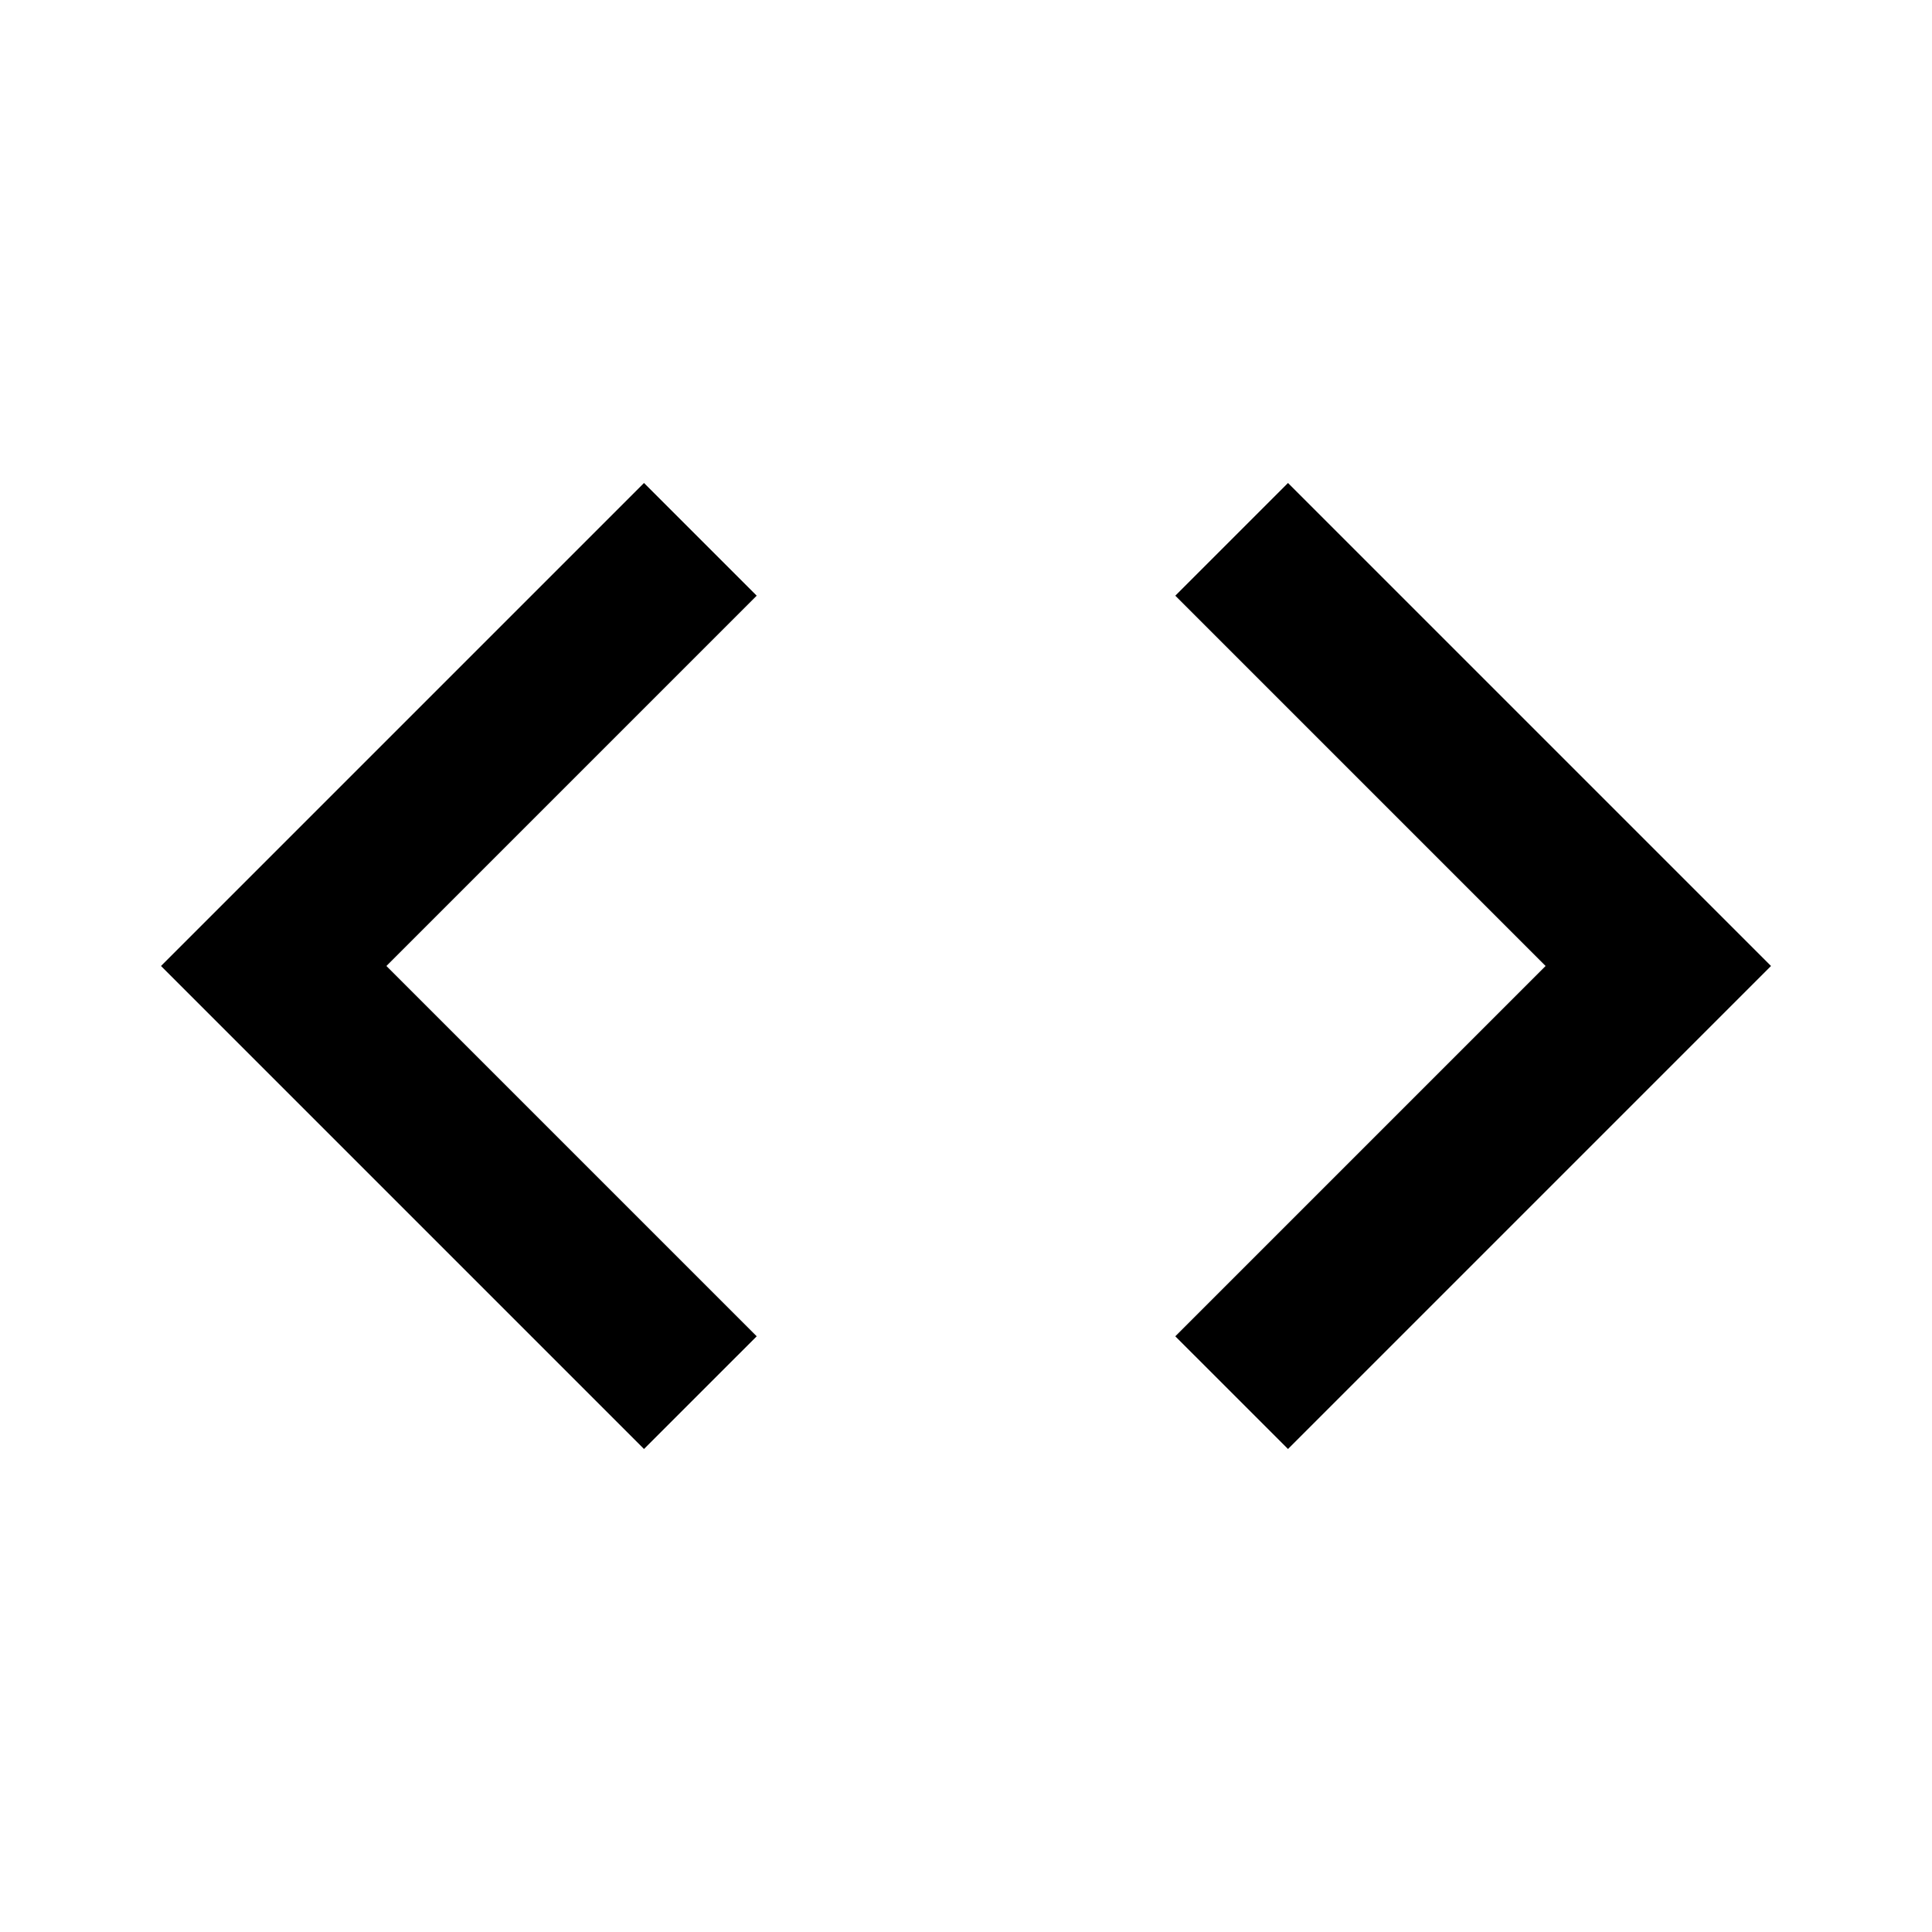
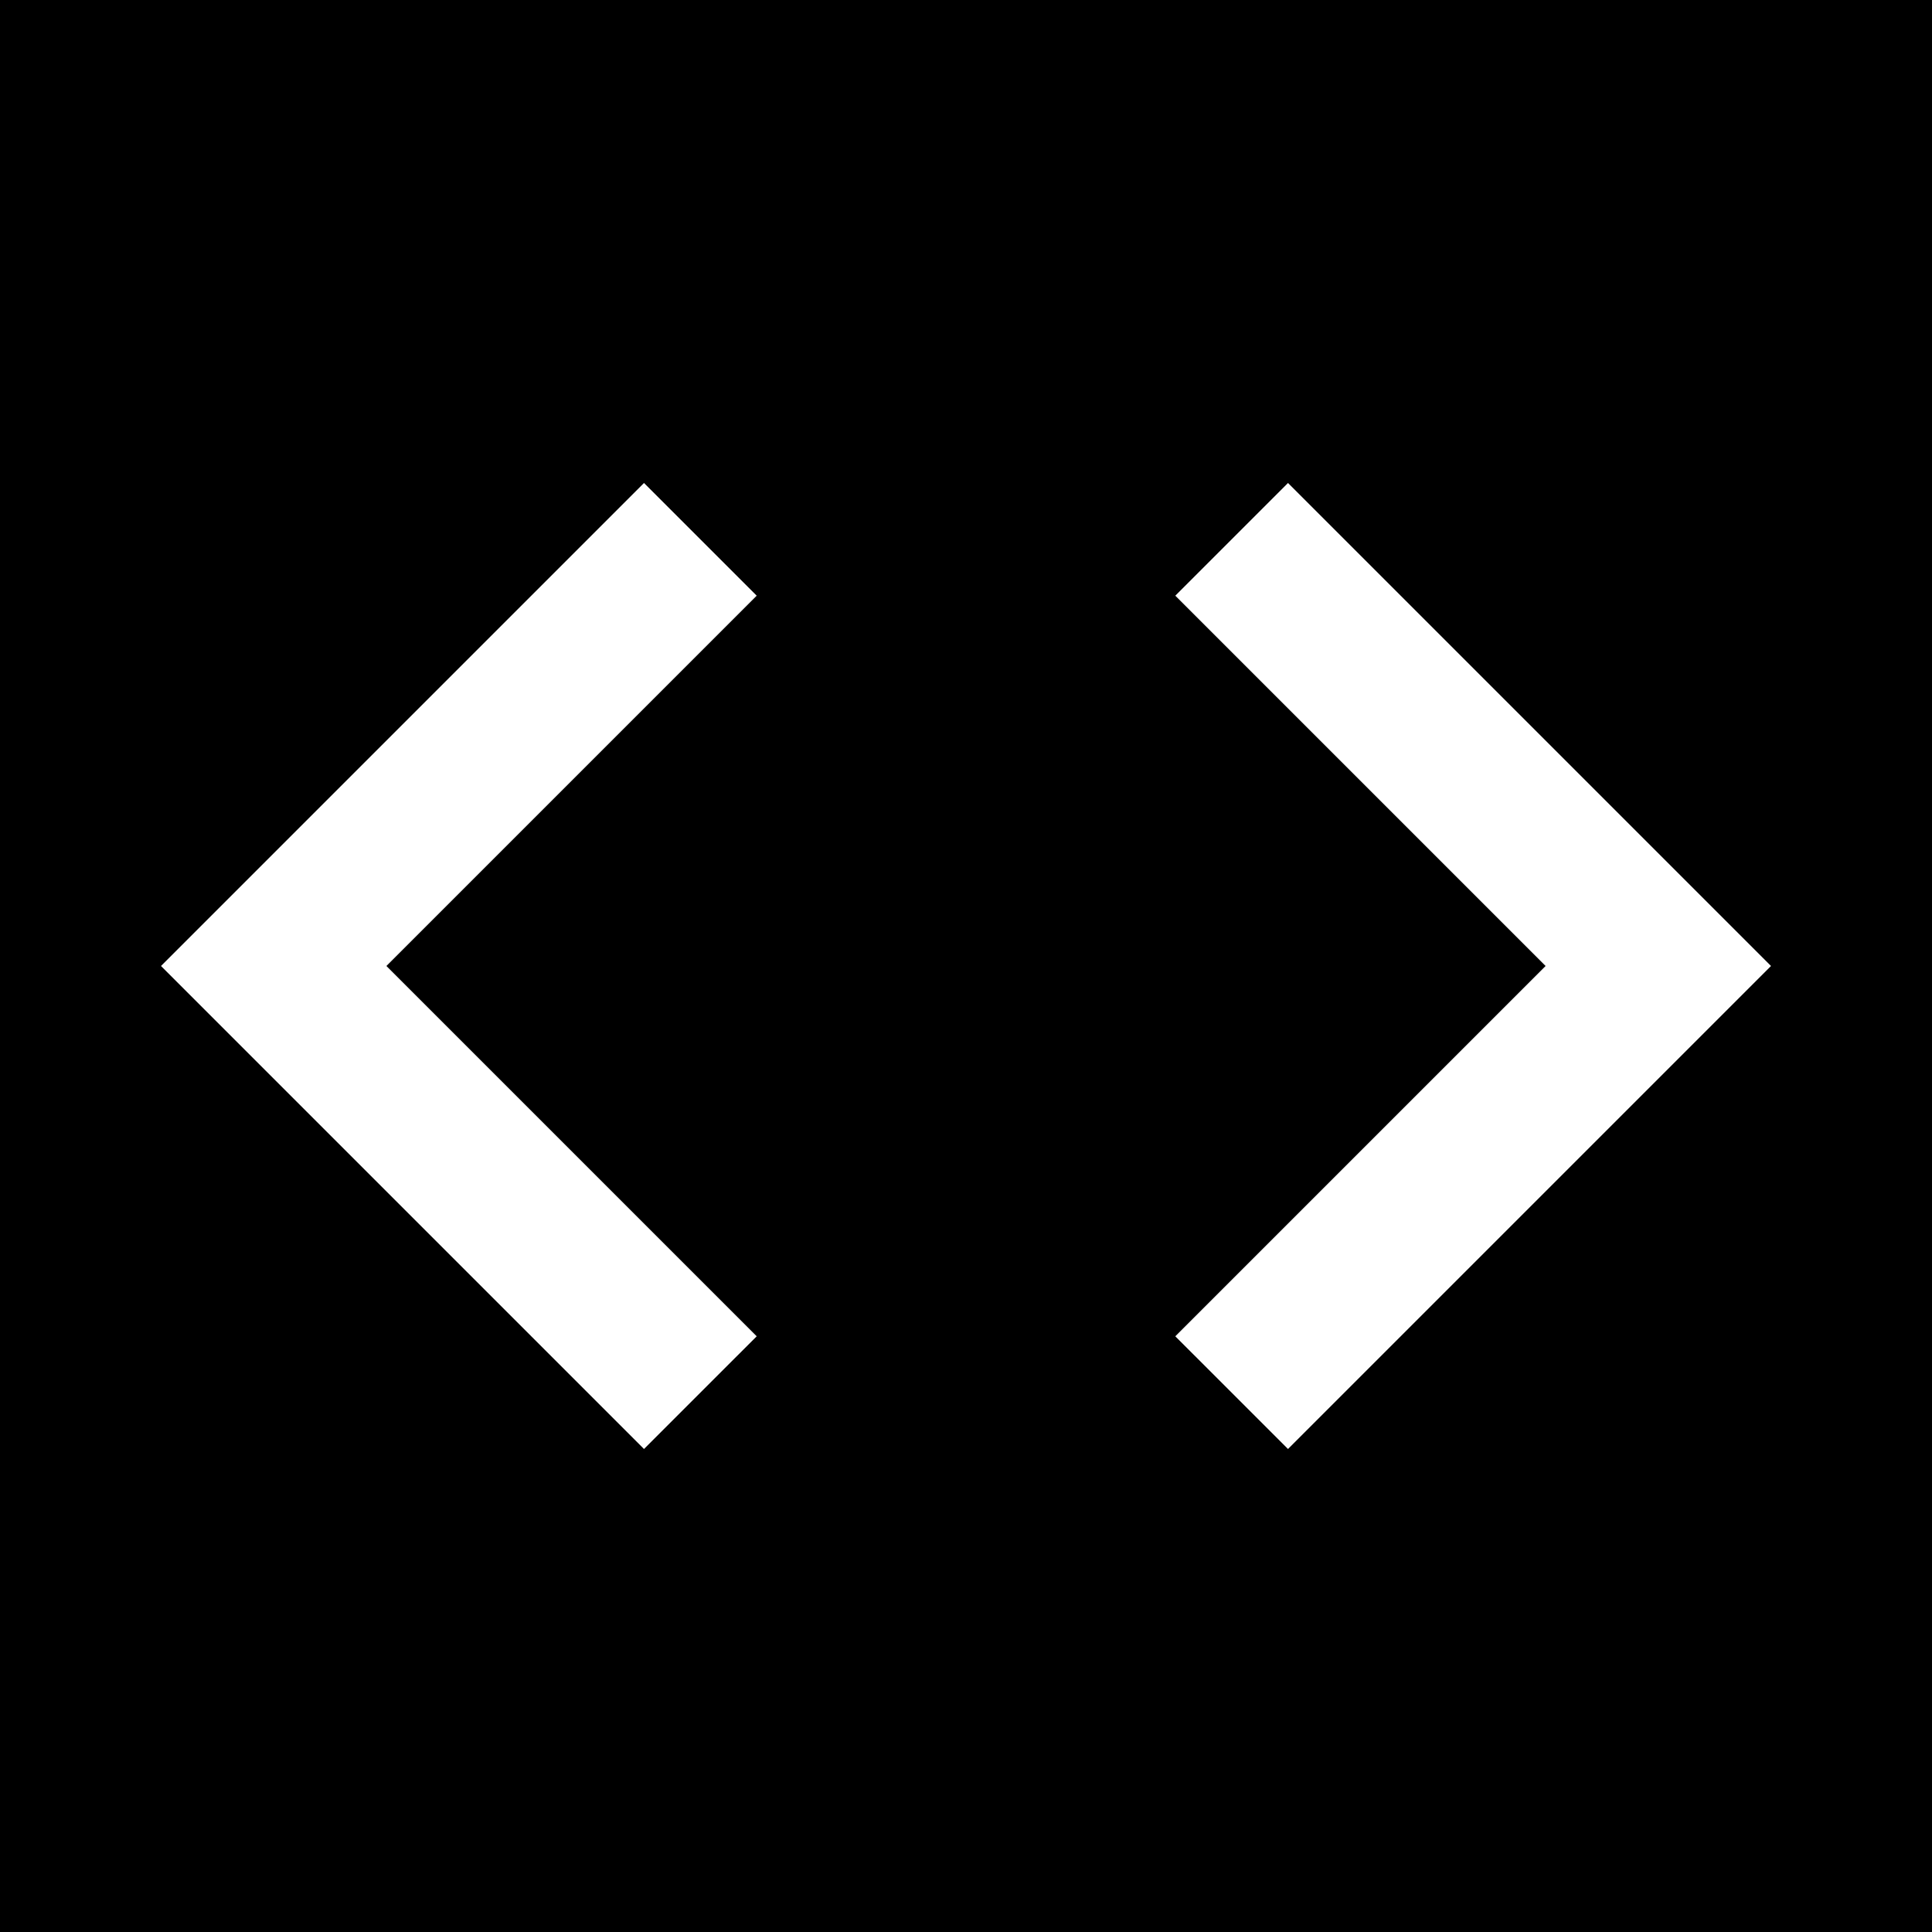
- <svg xmlns="http://www.w3.org/2000/svg" height="24" viewBox="0 0 24 24" width="24">
-   <path d="M0 0h24v24H0V0z" fill="white" />
-   <path d="M9.4 16.6L4.8 12l4.6-4.6L8 6l-6 6 6 6 1.4-1.4zm5.2 0l4.6-4.6-4.6-4.6L16 6l6 6-6 6-1.4-1.4z" />
+ <svg xmlns="http://www.w3.org/2000/svg" width="24" height="24">
+   <g>
+     <path stroke="#000000" id="svg_1" fill="#000000" d="m-0.233,0l24,0l0,24l-24,0l0,-24z" />
+     <path fill="#ffffff" id="svg_2" d="m9.4,16.6l-4.6,-4.6l4.6,-4.6l-1.4,-1.4l-6,6l6,6l1.4,-1.4zm5.2,0l4.6,-4.6l-4.6,-4.6l1.4,-1.4l6,6l-6,6l-1.4,-1.4z" />
+   </g>
</svg>
